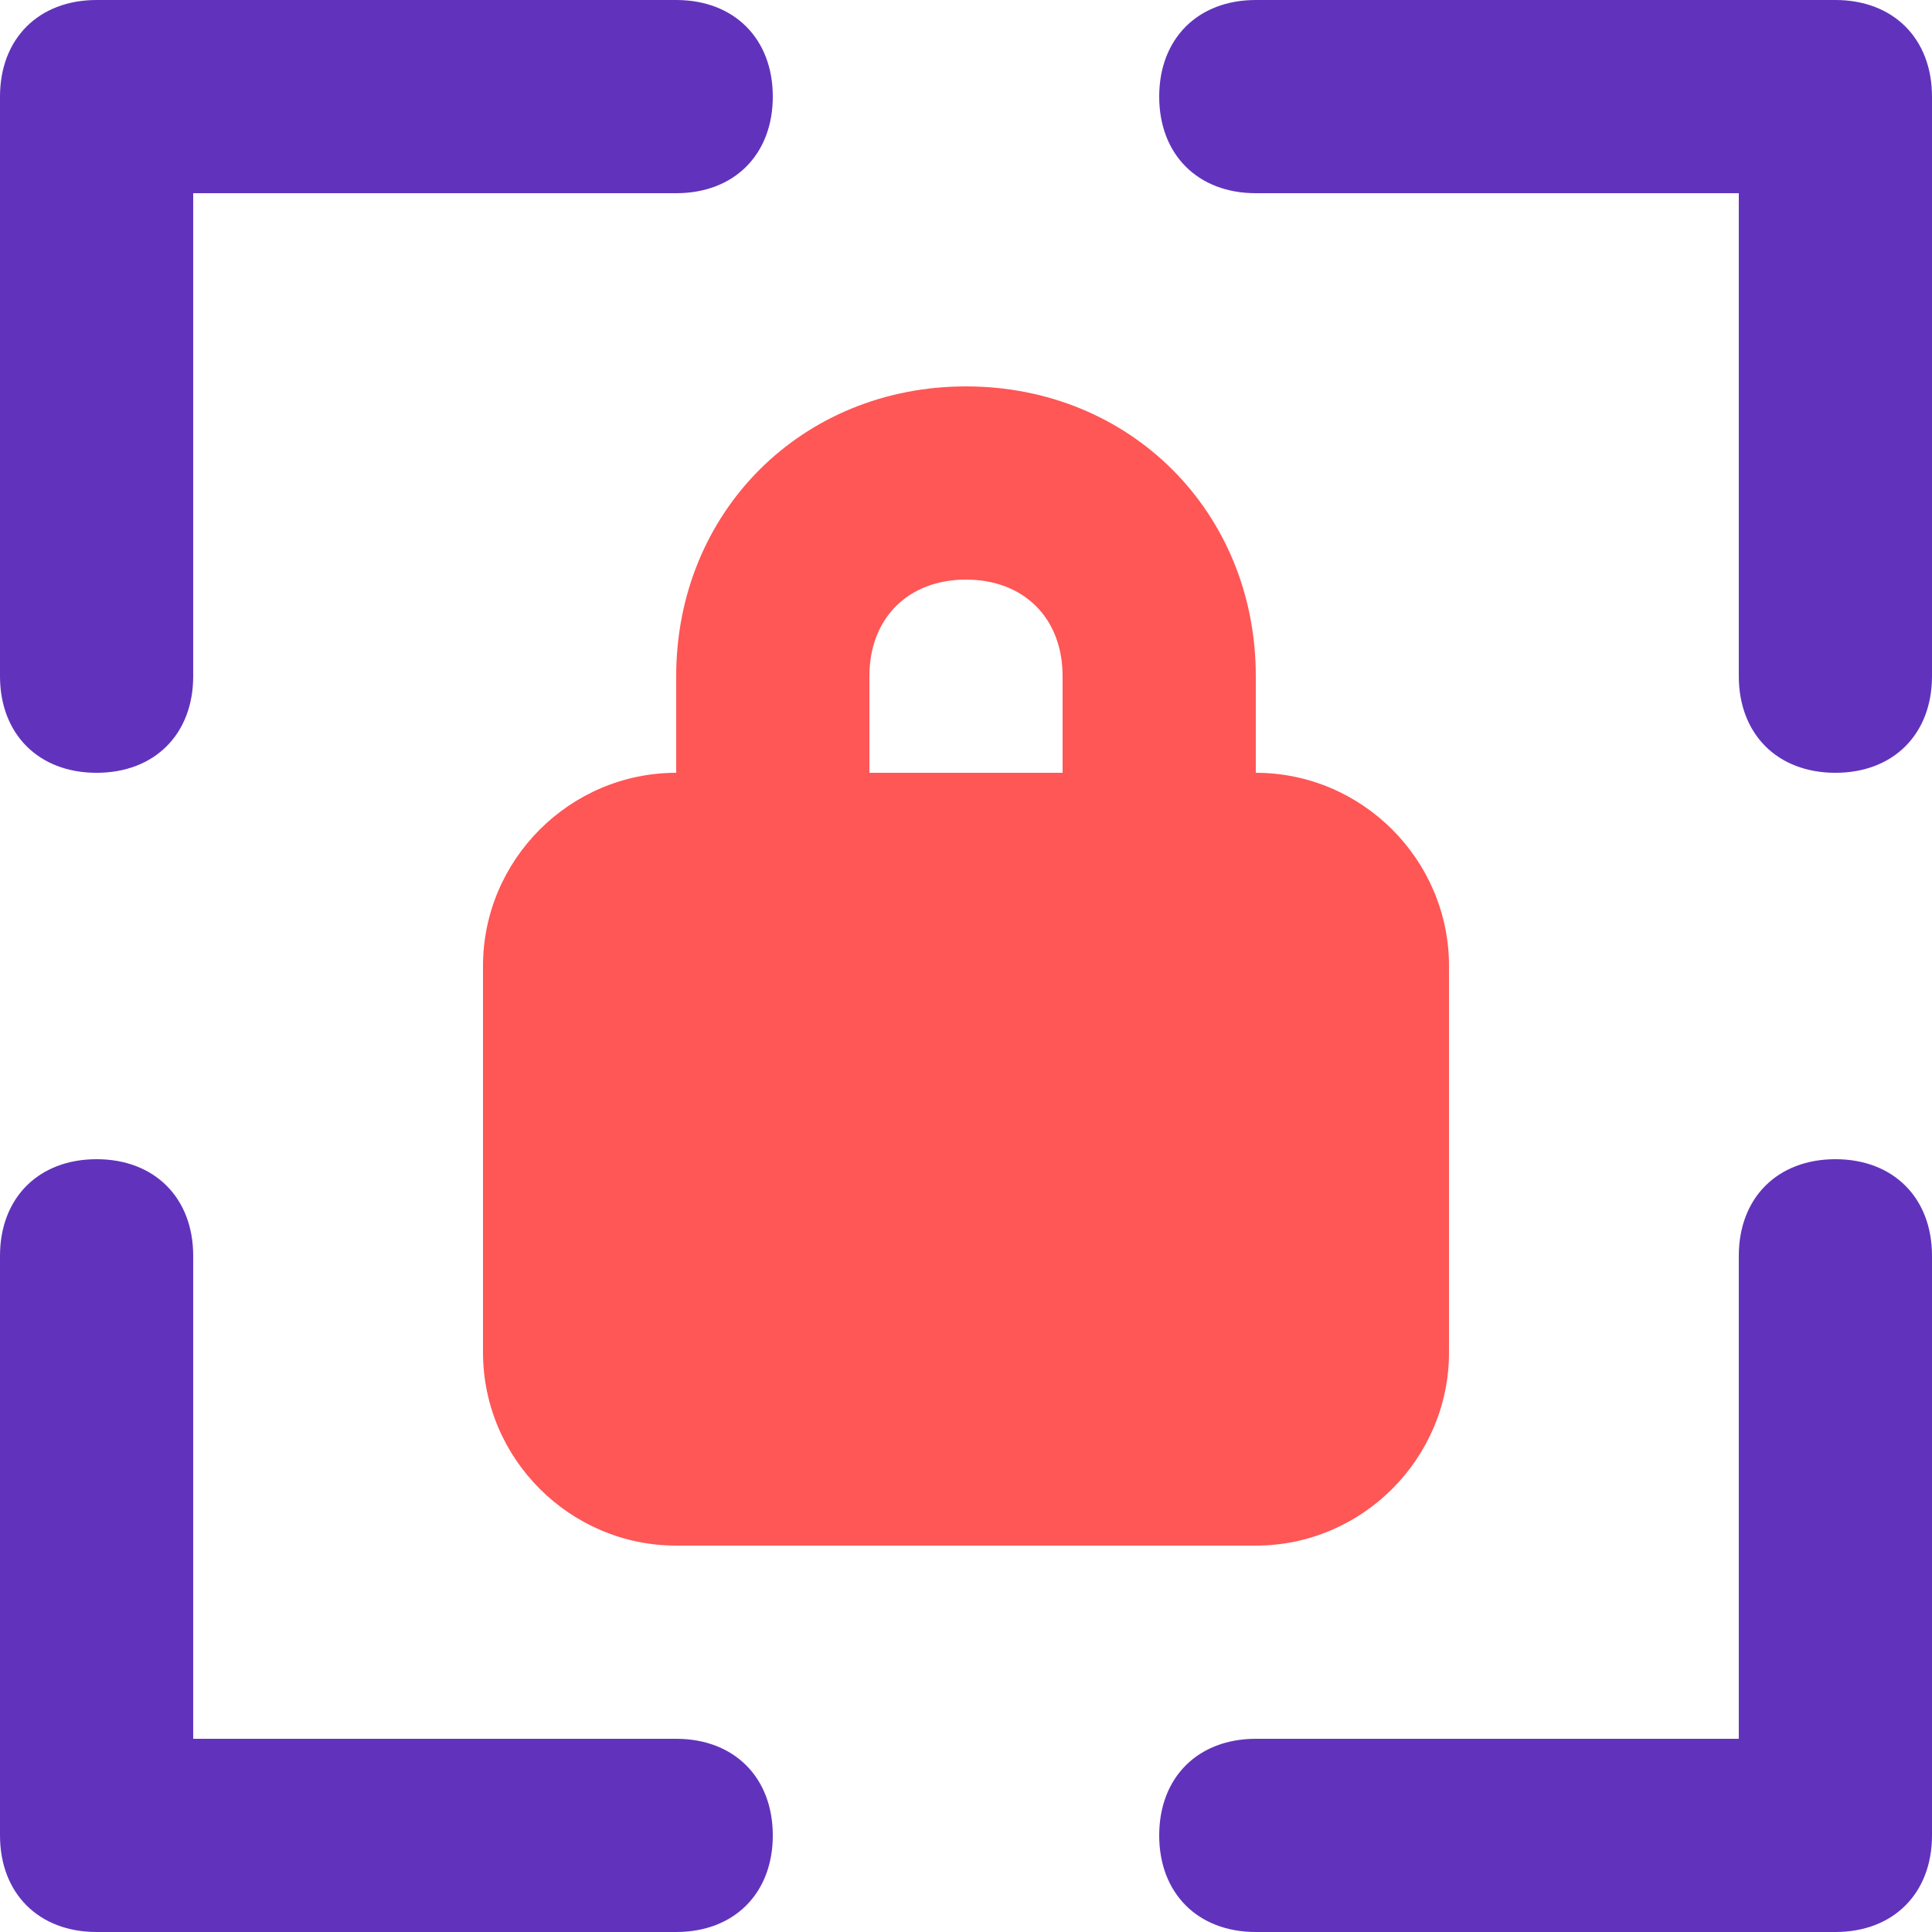
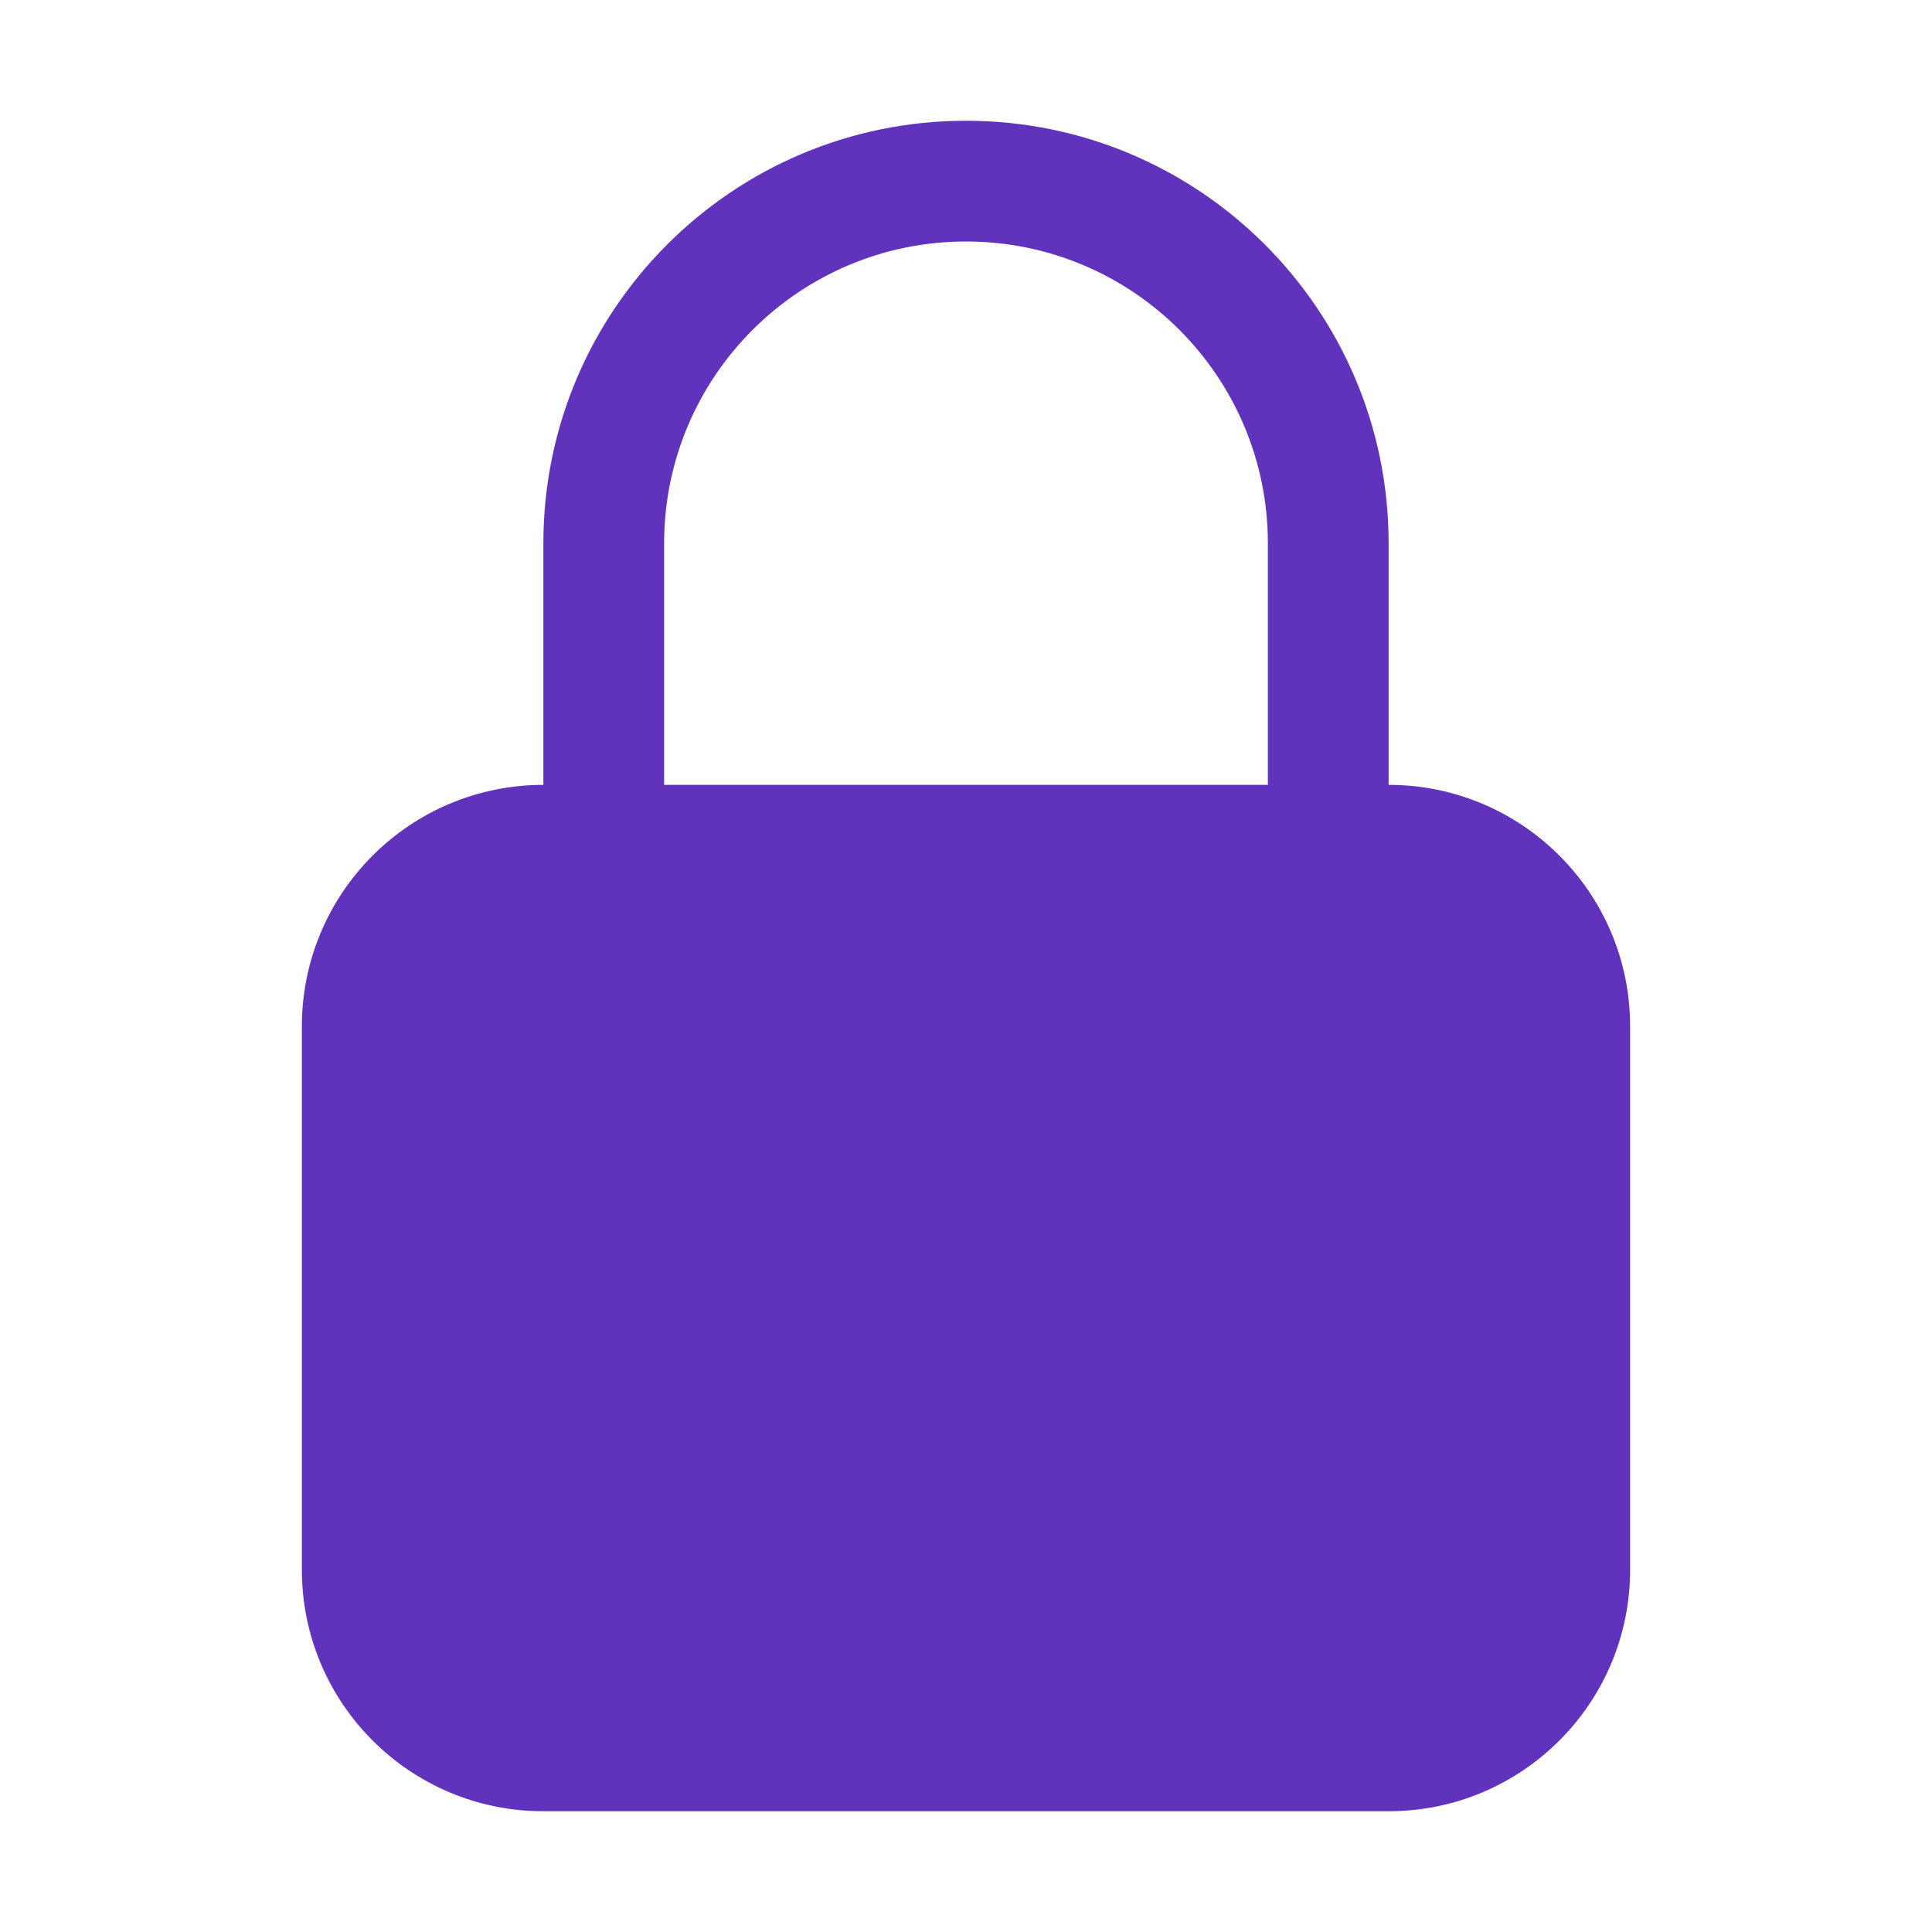
- <svg xmlns="http://www.w3.org/2000/svg" width="24" height="24" viewBox="0 0 140 140" fill="none">
-   <path d="M133 56C128.8 56 126 53.2 126 49V14H91C86.8 14 84 11.2 84 7C84 2.8 86.8 0 91 0H133C137.2 0 140 2.8 140 7V49C140 53.2 137.2 56 133 56ZM7 56C2.8 56 0 53.2 0 49V7C0 2.8 2.8 0 7 0H49C53.2 0 56 2.8 56 7C56 11.2 53.2 14 49 14H14V49C14 53.2 11.2 56 7 56ZM49 140H7C2.8 140 0 137.2 0 133V91C0 86.8 2.8 84 7 84C11.2 84 14 86.8 14 91V126H49C53.2 126 56 128.8 56 133C56 137.2 53.2 140 49 140ZM133 140H91C86.8 140 84 137.2 84 133C84 128.8 86.8 126 91 126H126V91C126 86.8 128.8 84 133 84C137.2 84 140 86.8 140 91V133C140 137.2 137.2 140 133 140Z" fill="#6133BC" />
-   <path d="M49 56H91C98.7 56 105 62.3 105 70V98C105 105.7 98.7 112 91 112H49C41.3 112 35 105.7 35 98V70C35 62.3 41.3 56 49 56ZM63 49C63 44.8 65.8 42 70 42C74.2 42 77 44.8 77 49V56H91V49C91 37.1 81.9 28 70 28C58.1 28 49 37.1 49 49V56H63V49Z" fill="#FF5656" />
+ <svg xmlns="http://www.w3.org/2000/svg" width="24" height="24" viewBox="0 0 24 24" fill="#6133BC" class="size-6">
+   <path fill-rule="evenodd" d="M12 1.5a5.25 5.25 0 0 0-5.25 5.25v3a3 3 0 0 0-3 3v6.75a3 3 0 0 0 3 3h10.5a3 3 0 0 0 3-3v-6.75a3 3 0 0 0-3-3v-3c0-2.9-2.35-5.25-5.25-5.25Zm3.75 8.25v-3a3.75 3.75 0 1 0-7.5 0v3h7.5Z" clip-rule="evenodd" />
</svg>
